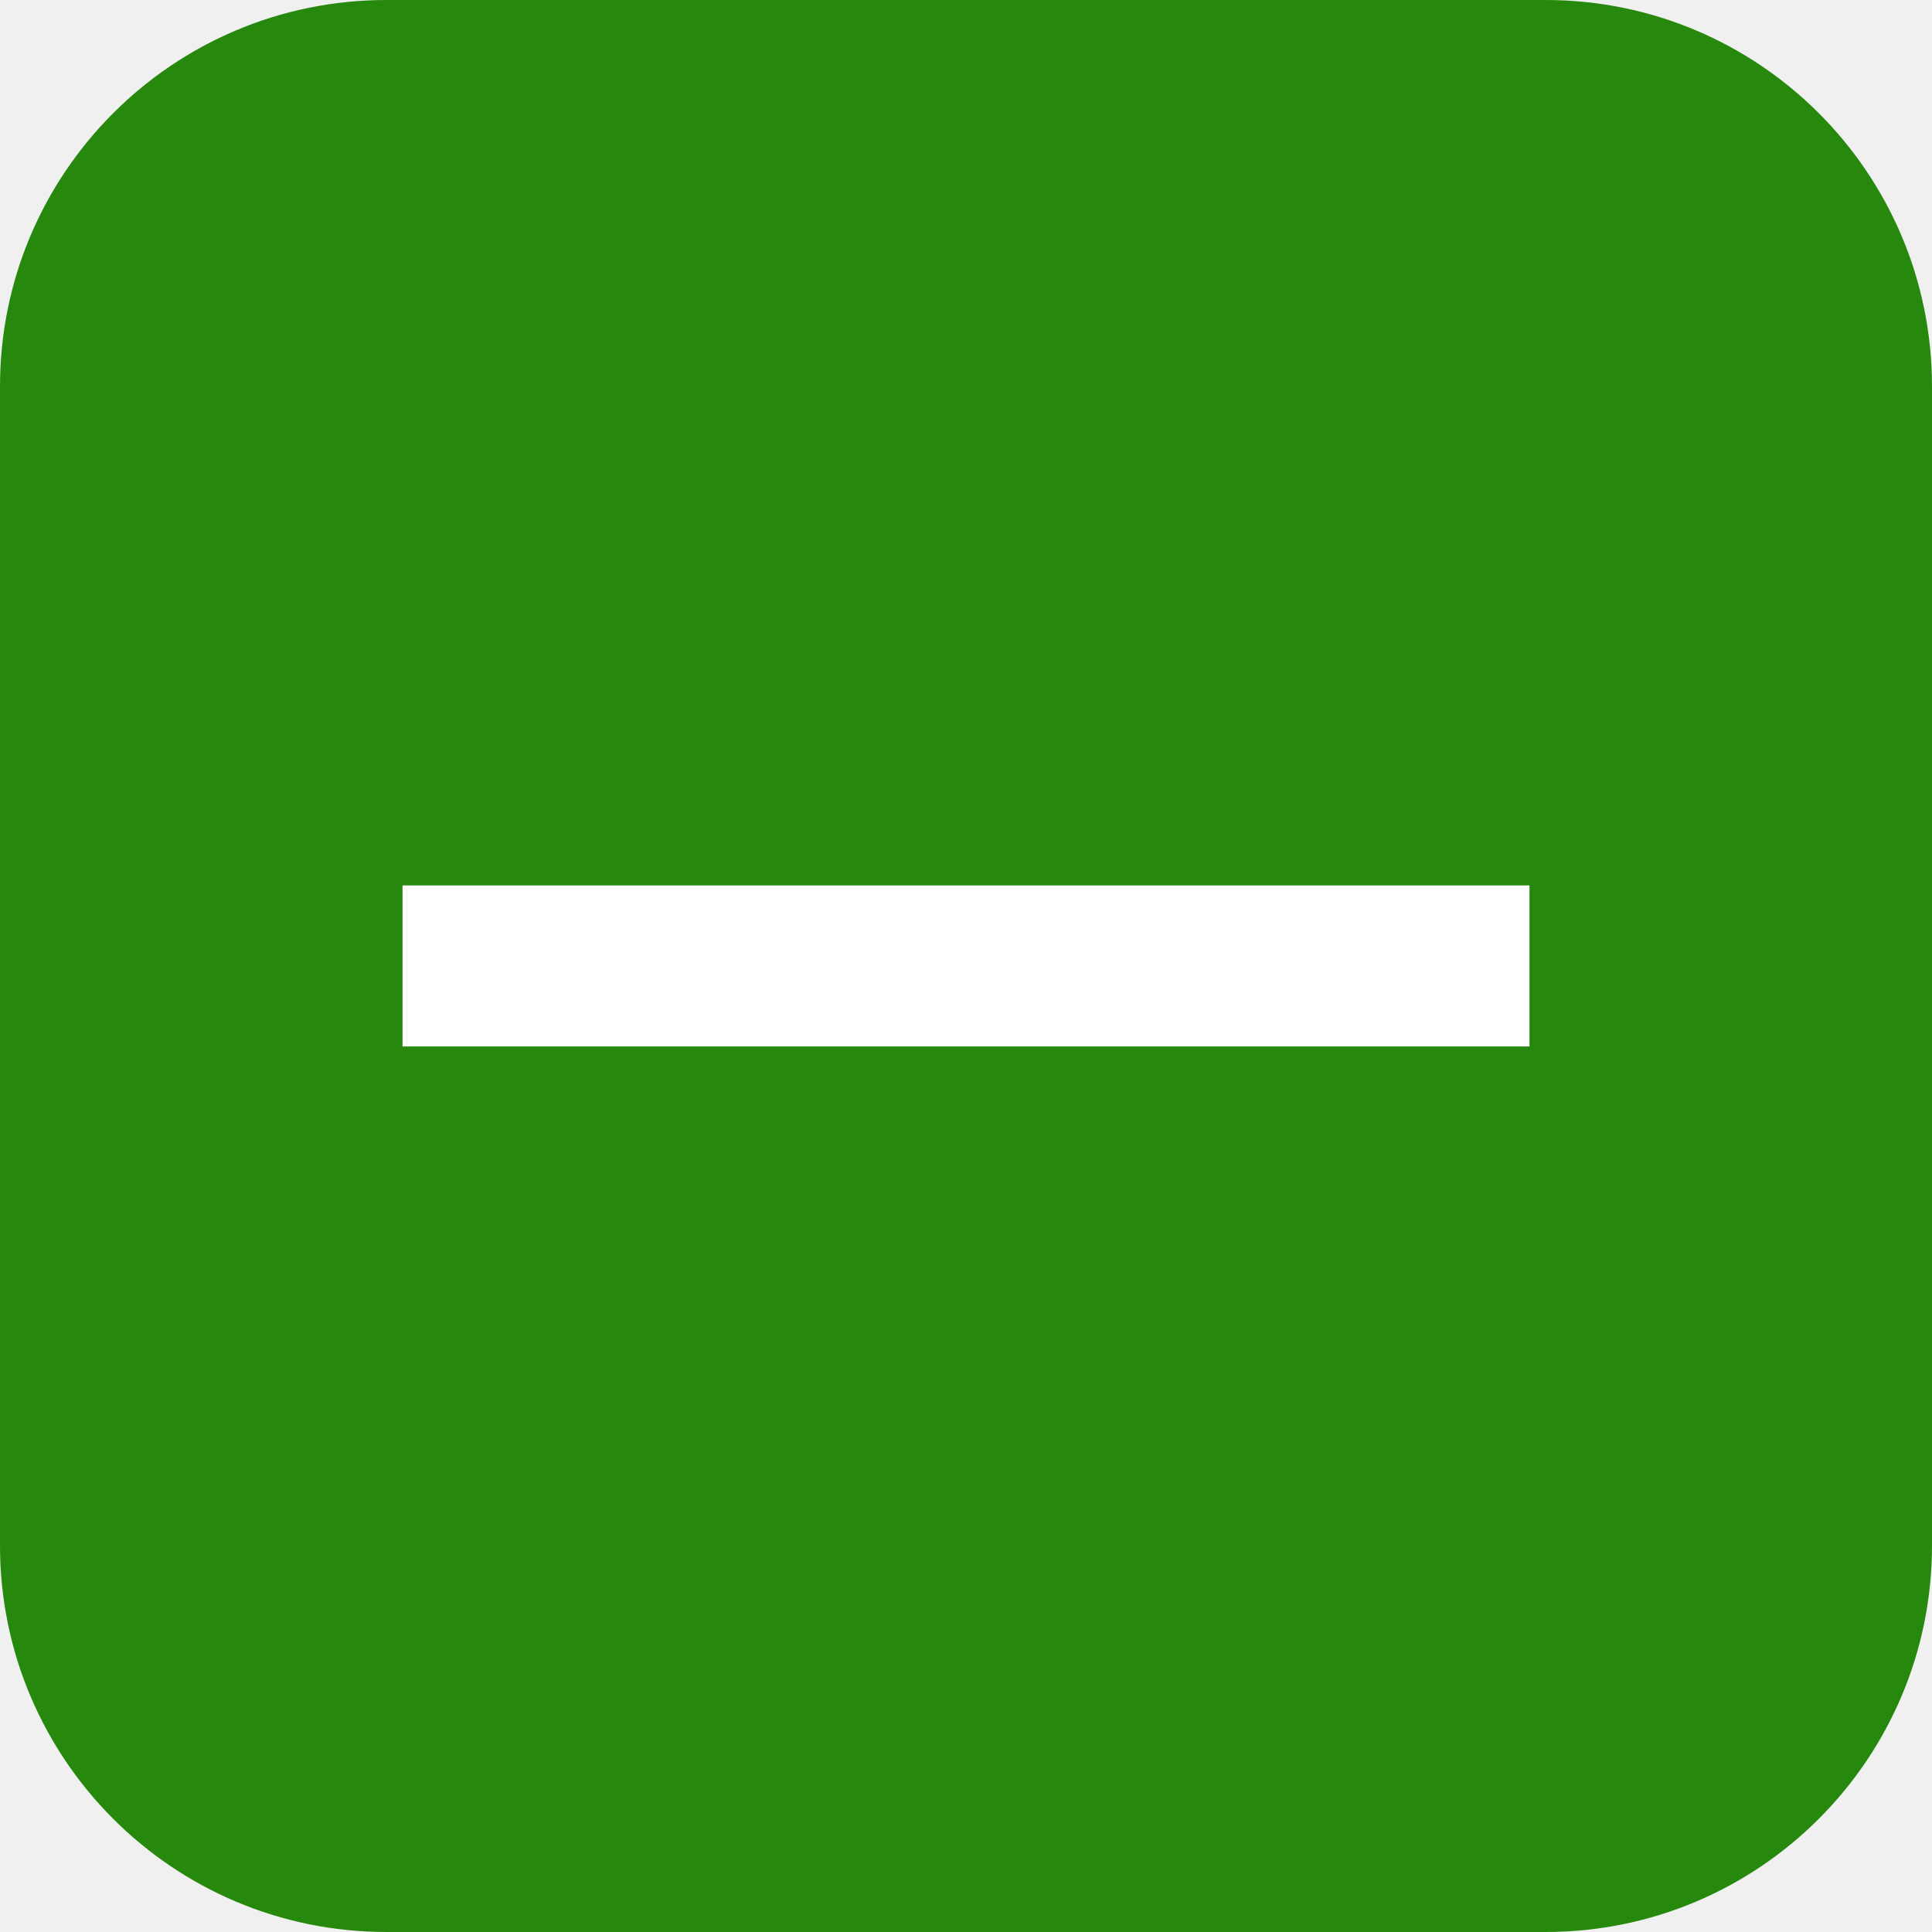
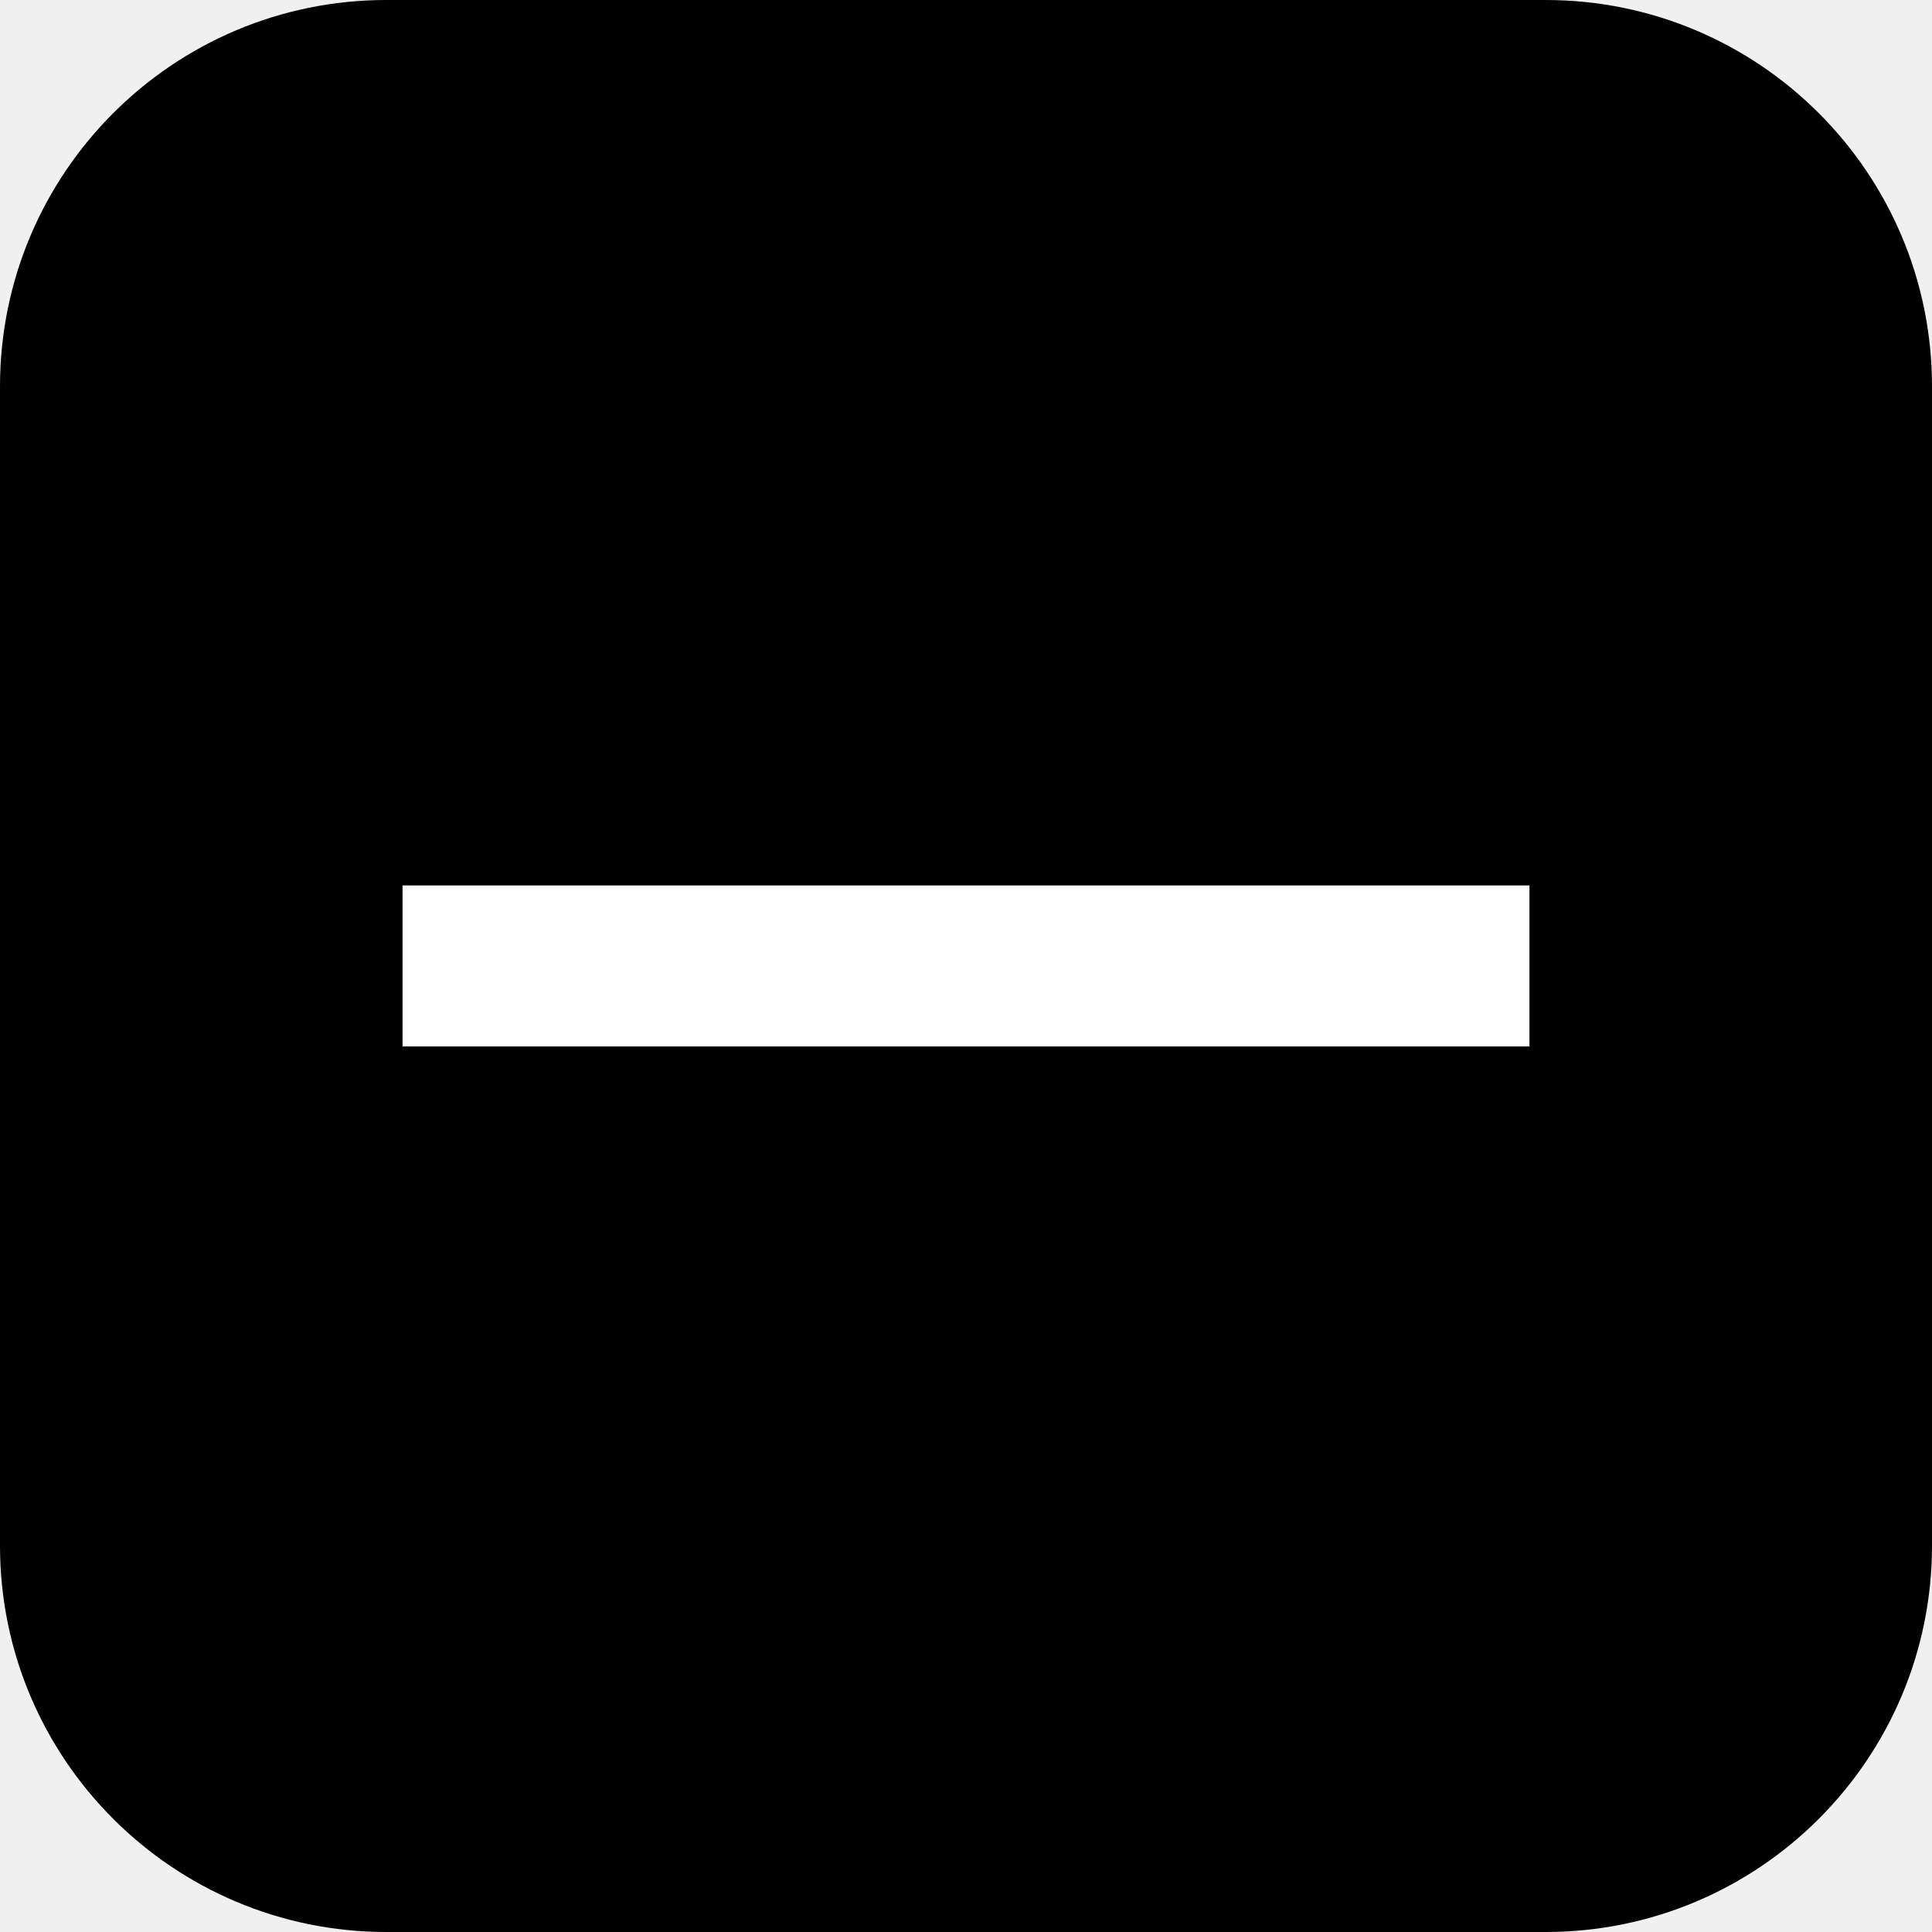
<svg xmlns="http://www.w3.org/2000/svg" width="20" height="20" viewBox="0 0 20 20" fill="none">
-   <path d="M0 4C0 1.791 1.791 0 4 0H16C18.209 0 20 1.791 20 4V16C20 18.209 18.209 20 16 20H4C1.791 20 0 18.209 0 16V4Z" fill="#26890D" />
+   <path d="M0 4C0 1.791 1.791 0 4 0H16C18.209 0 20 1.791 20 4V16C20 18.209 18.209 20 16 20H4C1.791 20 0 18.209 0 16V4Z" fill="currentColor" />
  <path d="M15.833 10.833H4.167V9.166H15.833V10.833Z" fill="white" />
</svg>
